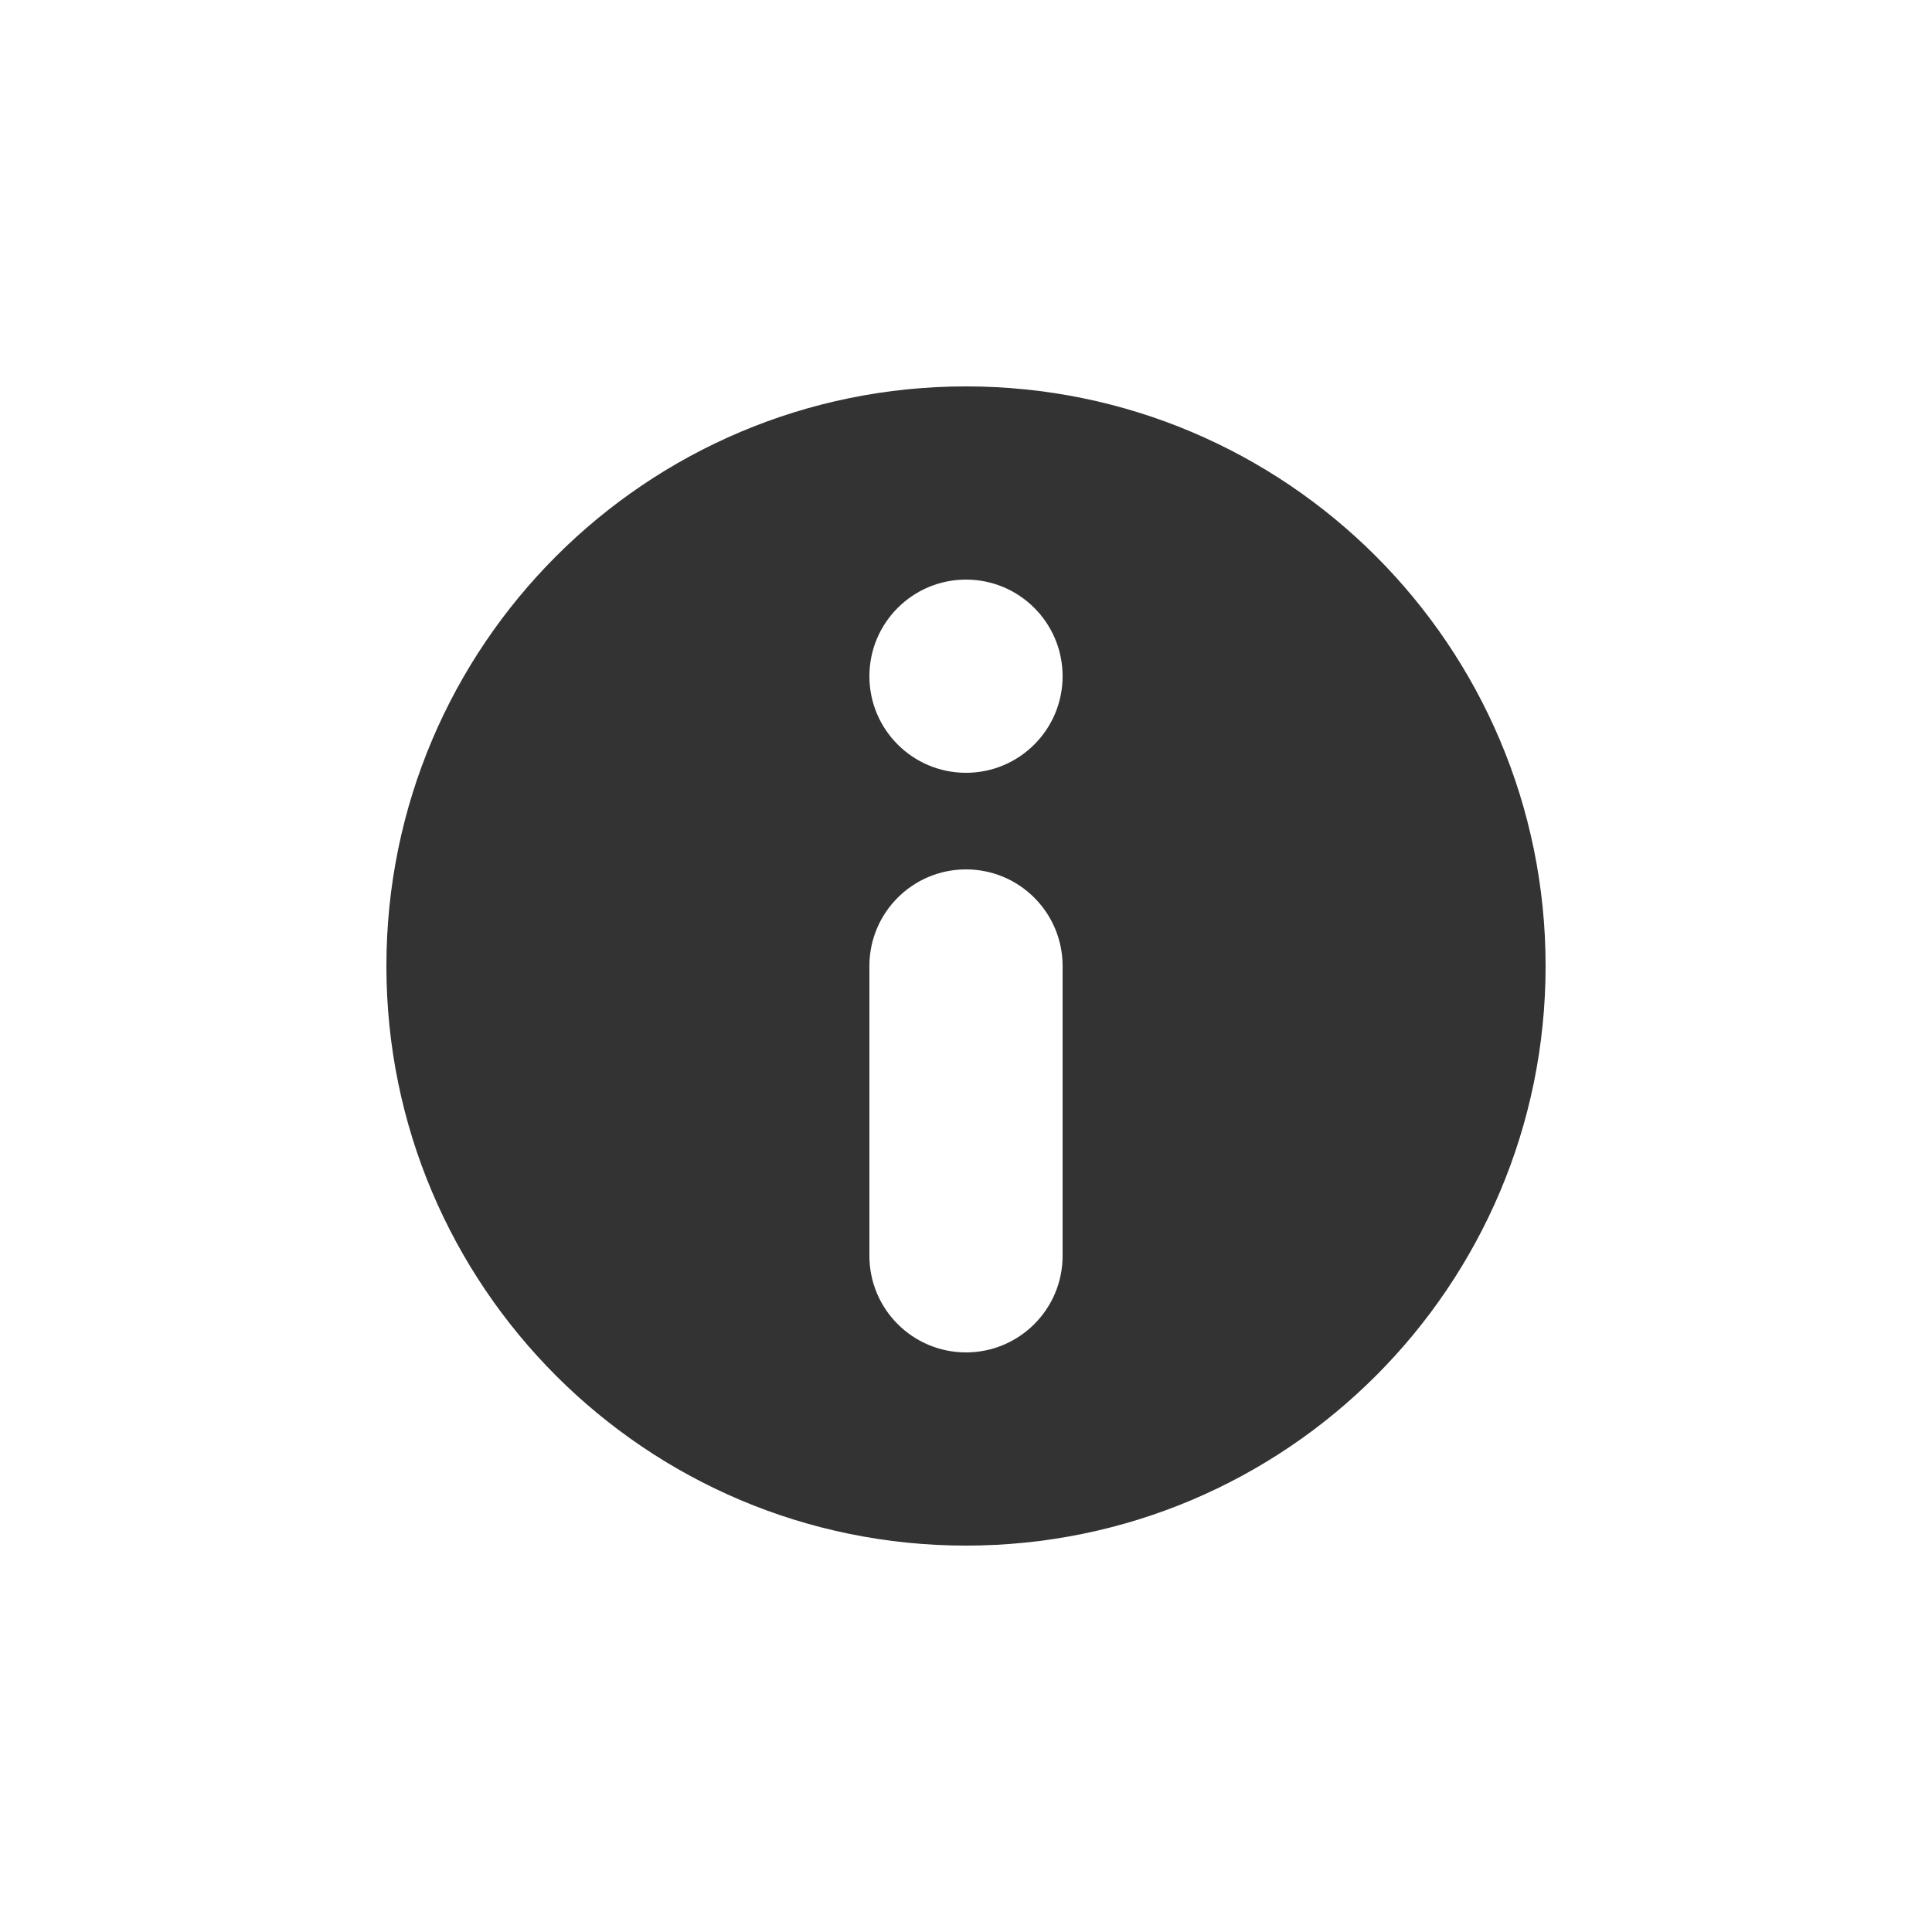
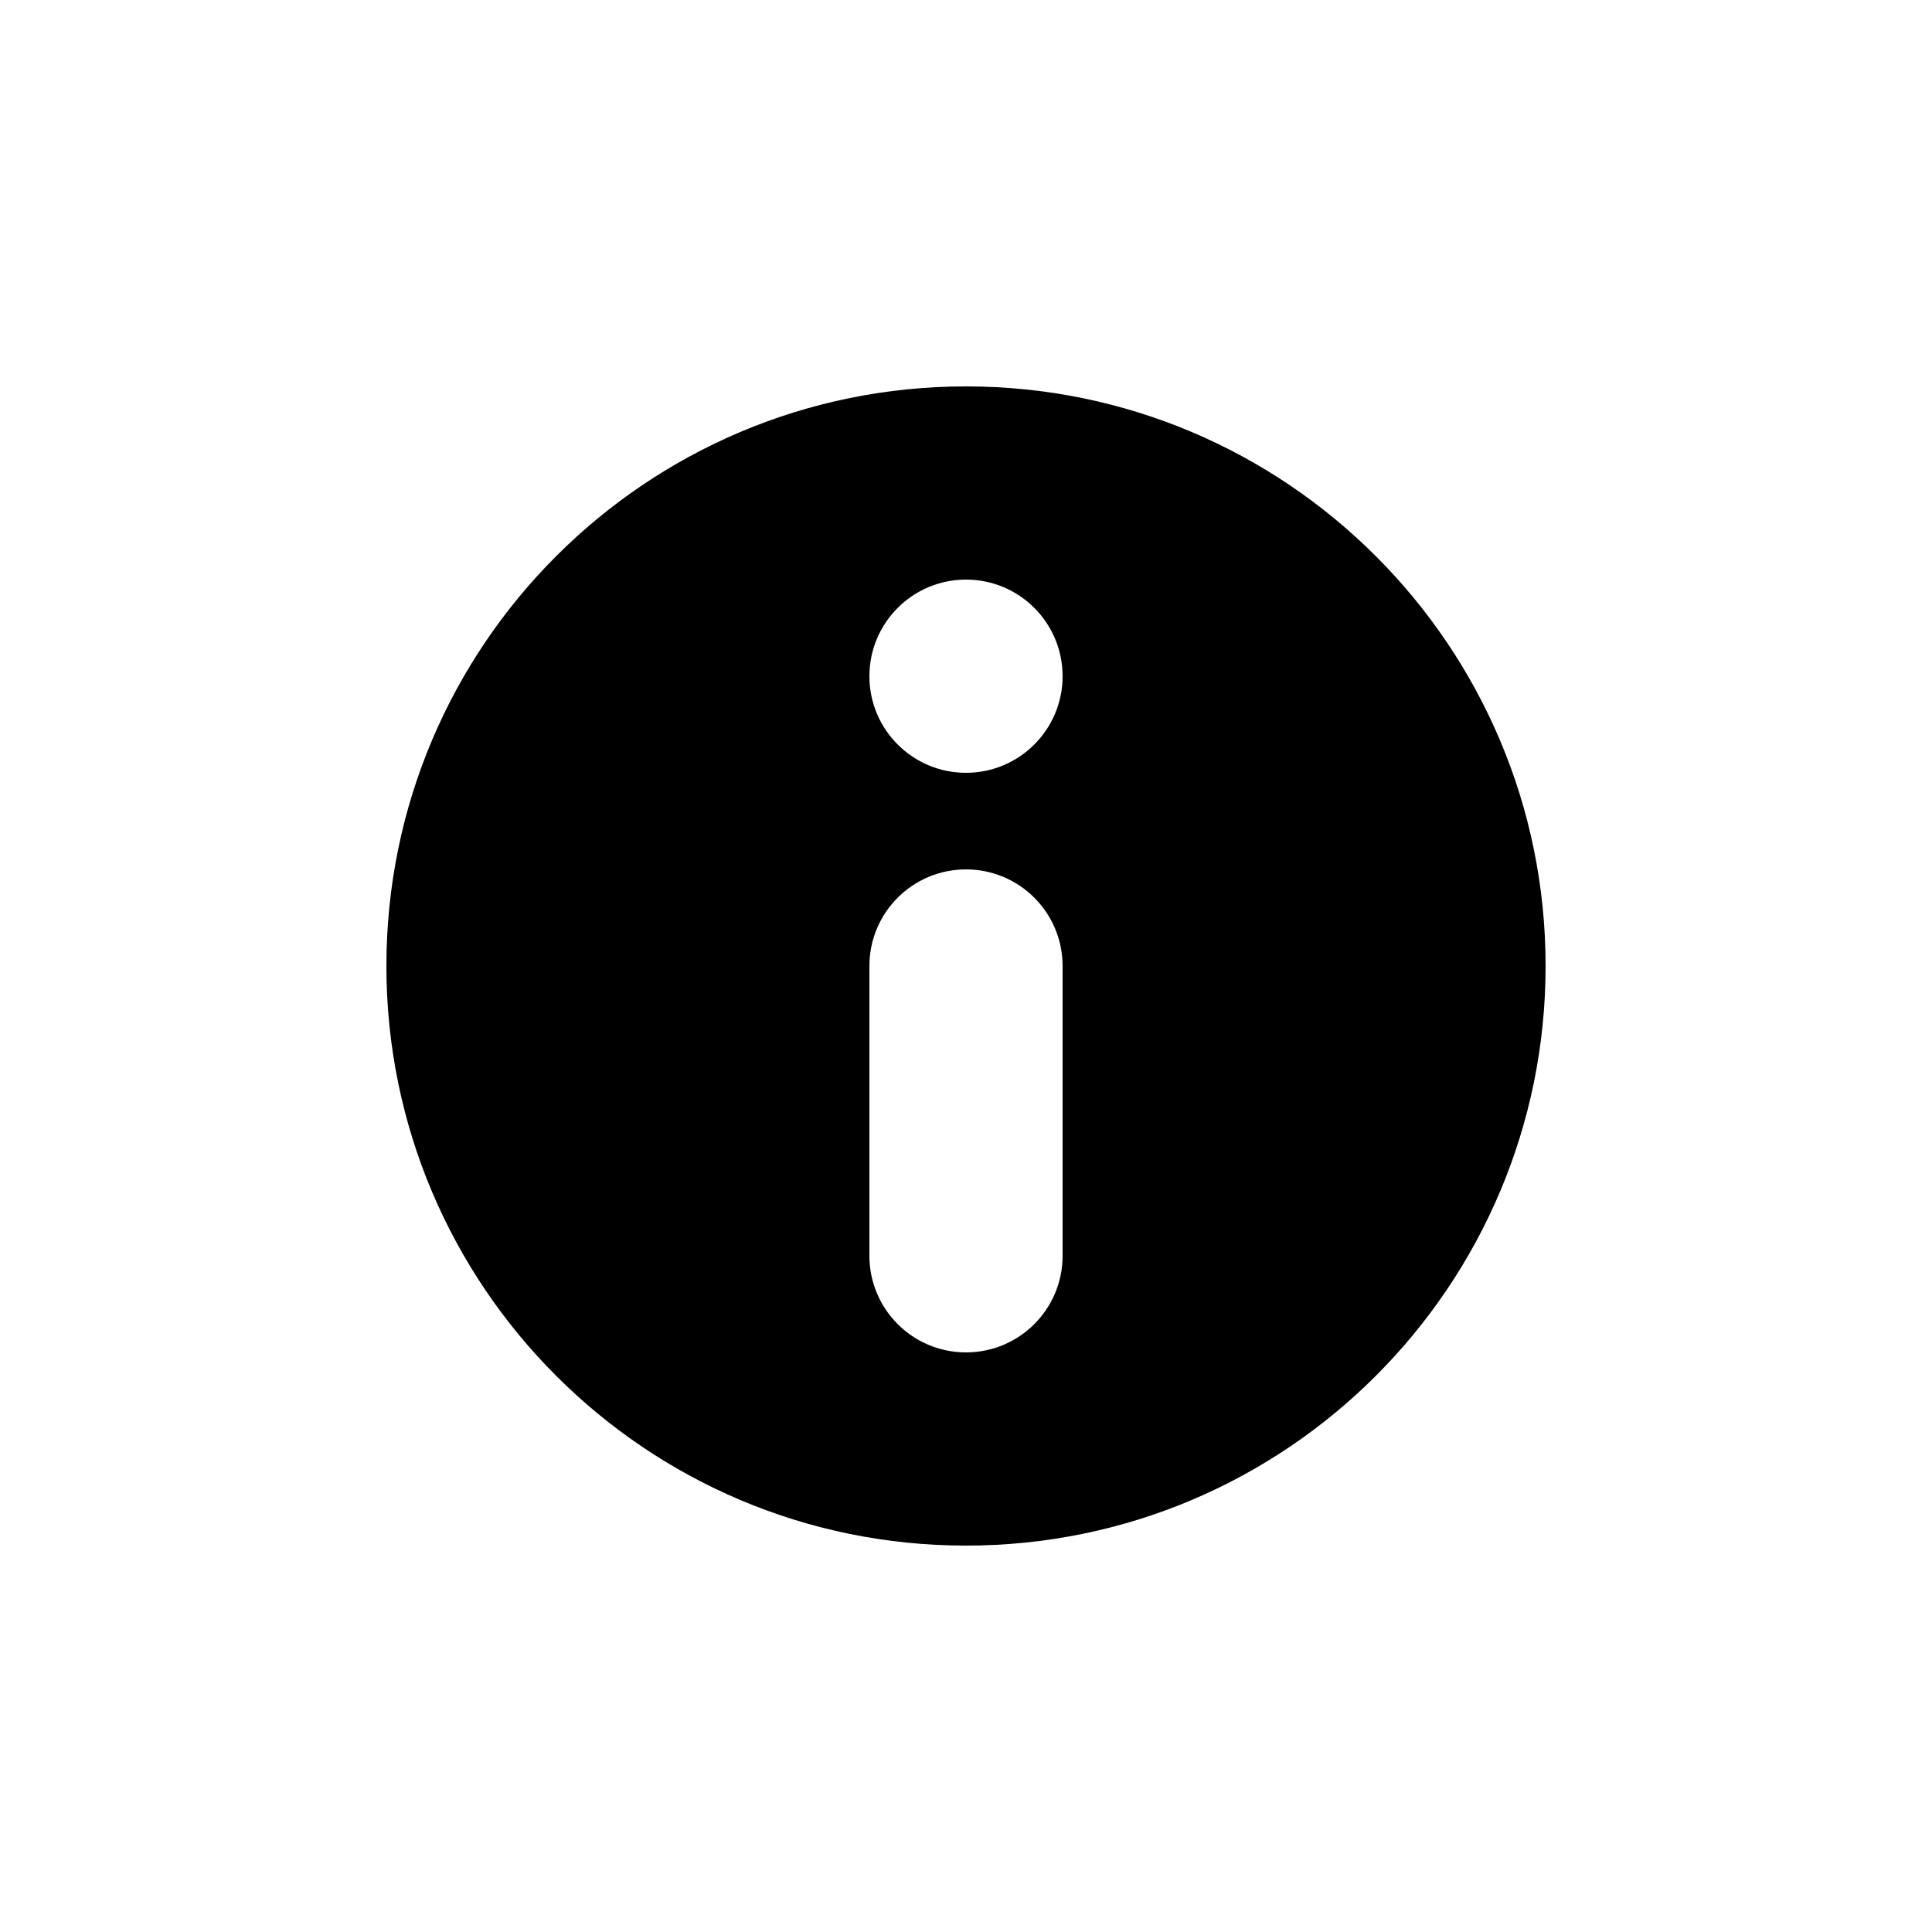
- <svg xmlns="http://www.w3.org/2000/svg" viewBox="0 0 20 20">
-   <path fill="#333333" fill-rule="evenodd" d="M4,10a6,6 0 1,0 12,0a6,6 0 1,0 -12,0 M9,7a1,1 0 1,0 2,0a1,1 0 1,0 -2,0 M9,10a1,1 0 1,1 2,0l0,3a1,1 0 1,1 -2,0" />
+ <svg xmlns="http://www.w3.org/2000/svg" width="24" height="24" viewBox="0 0 20 20" fill-rule="evenodd">
+   <path d="M4 10a6 6 0 1 0 12 0 6 6 0 1 0-12 0m5-3a1 1 0 1 0 2 0 1 1 0 1 0-2 0m0 3a1 1 0 1 1 2 0v3a1 1 0 1 1-2 0" />
</svg>
